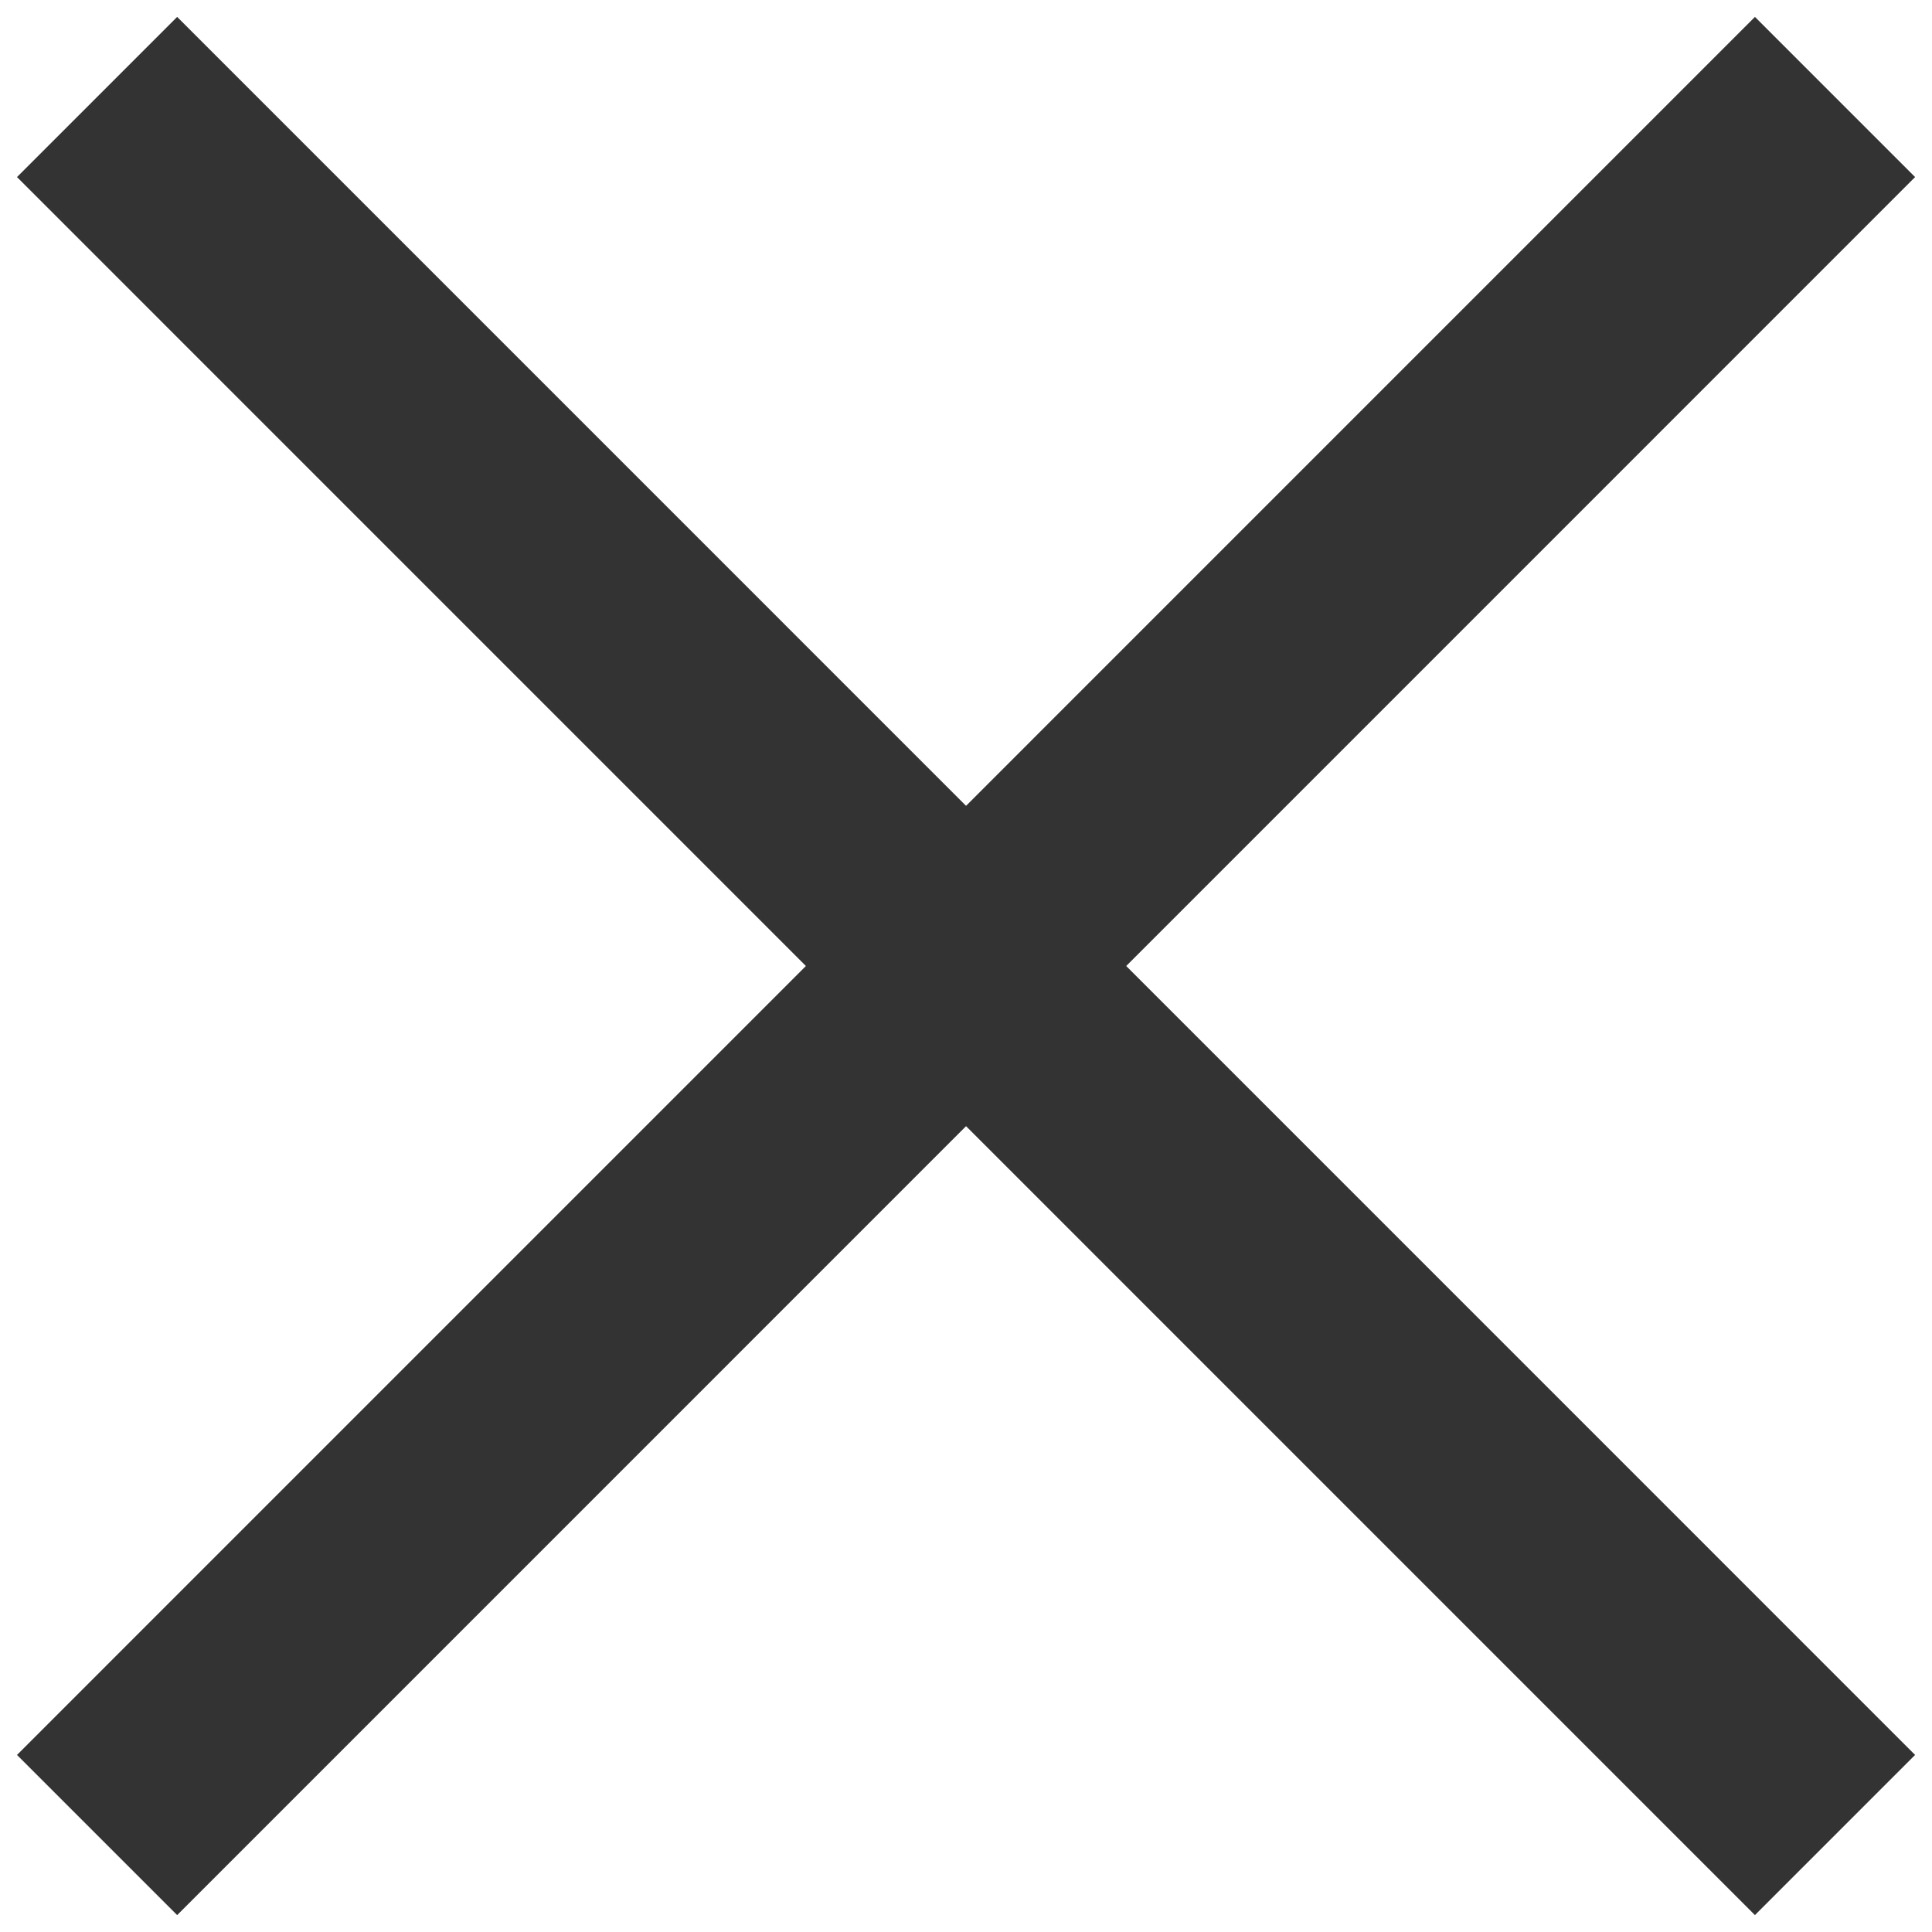
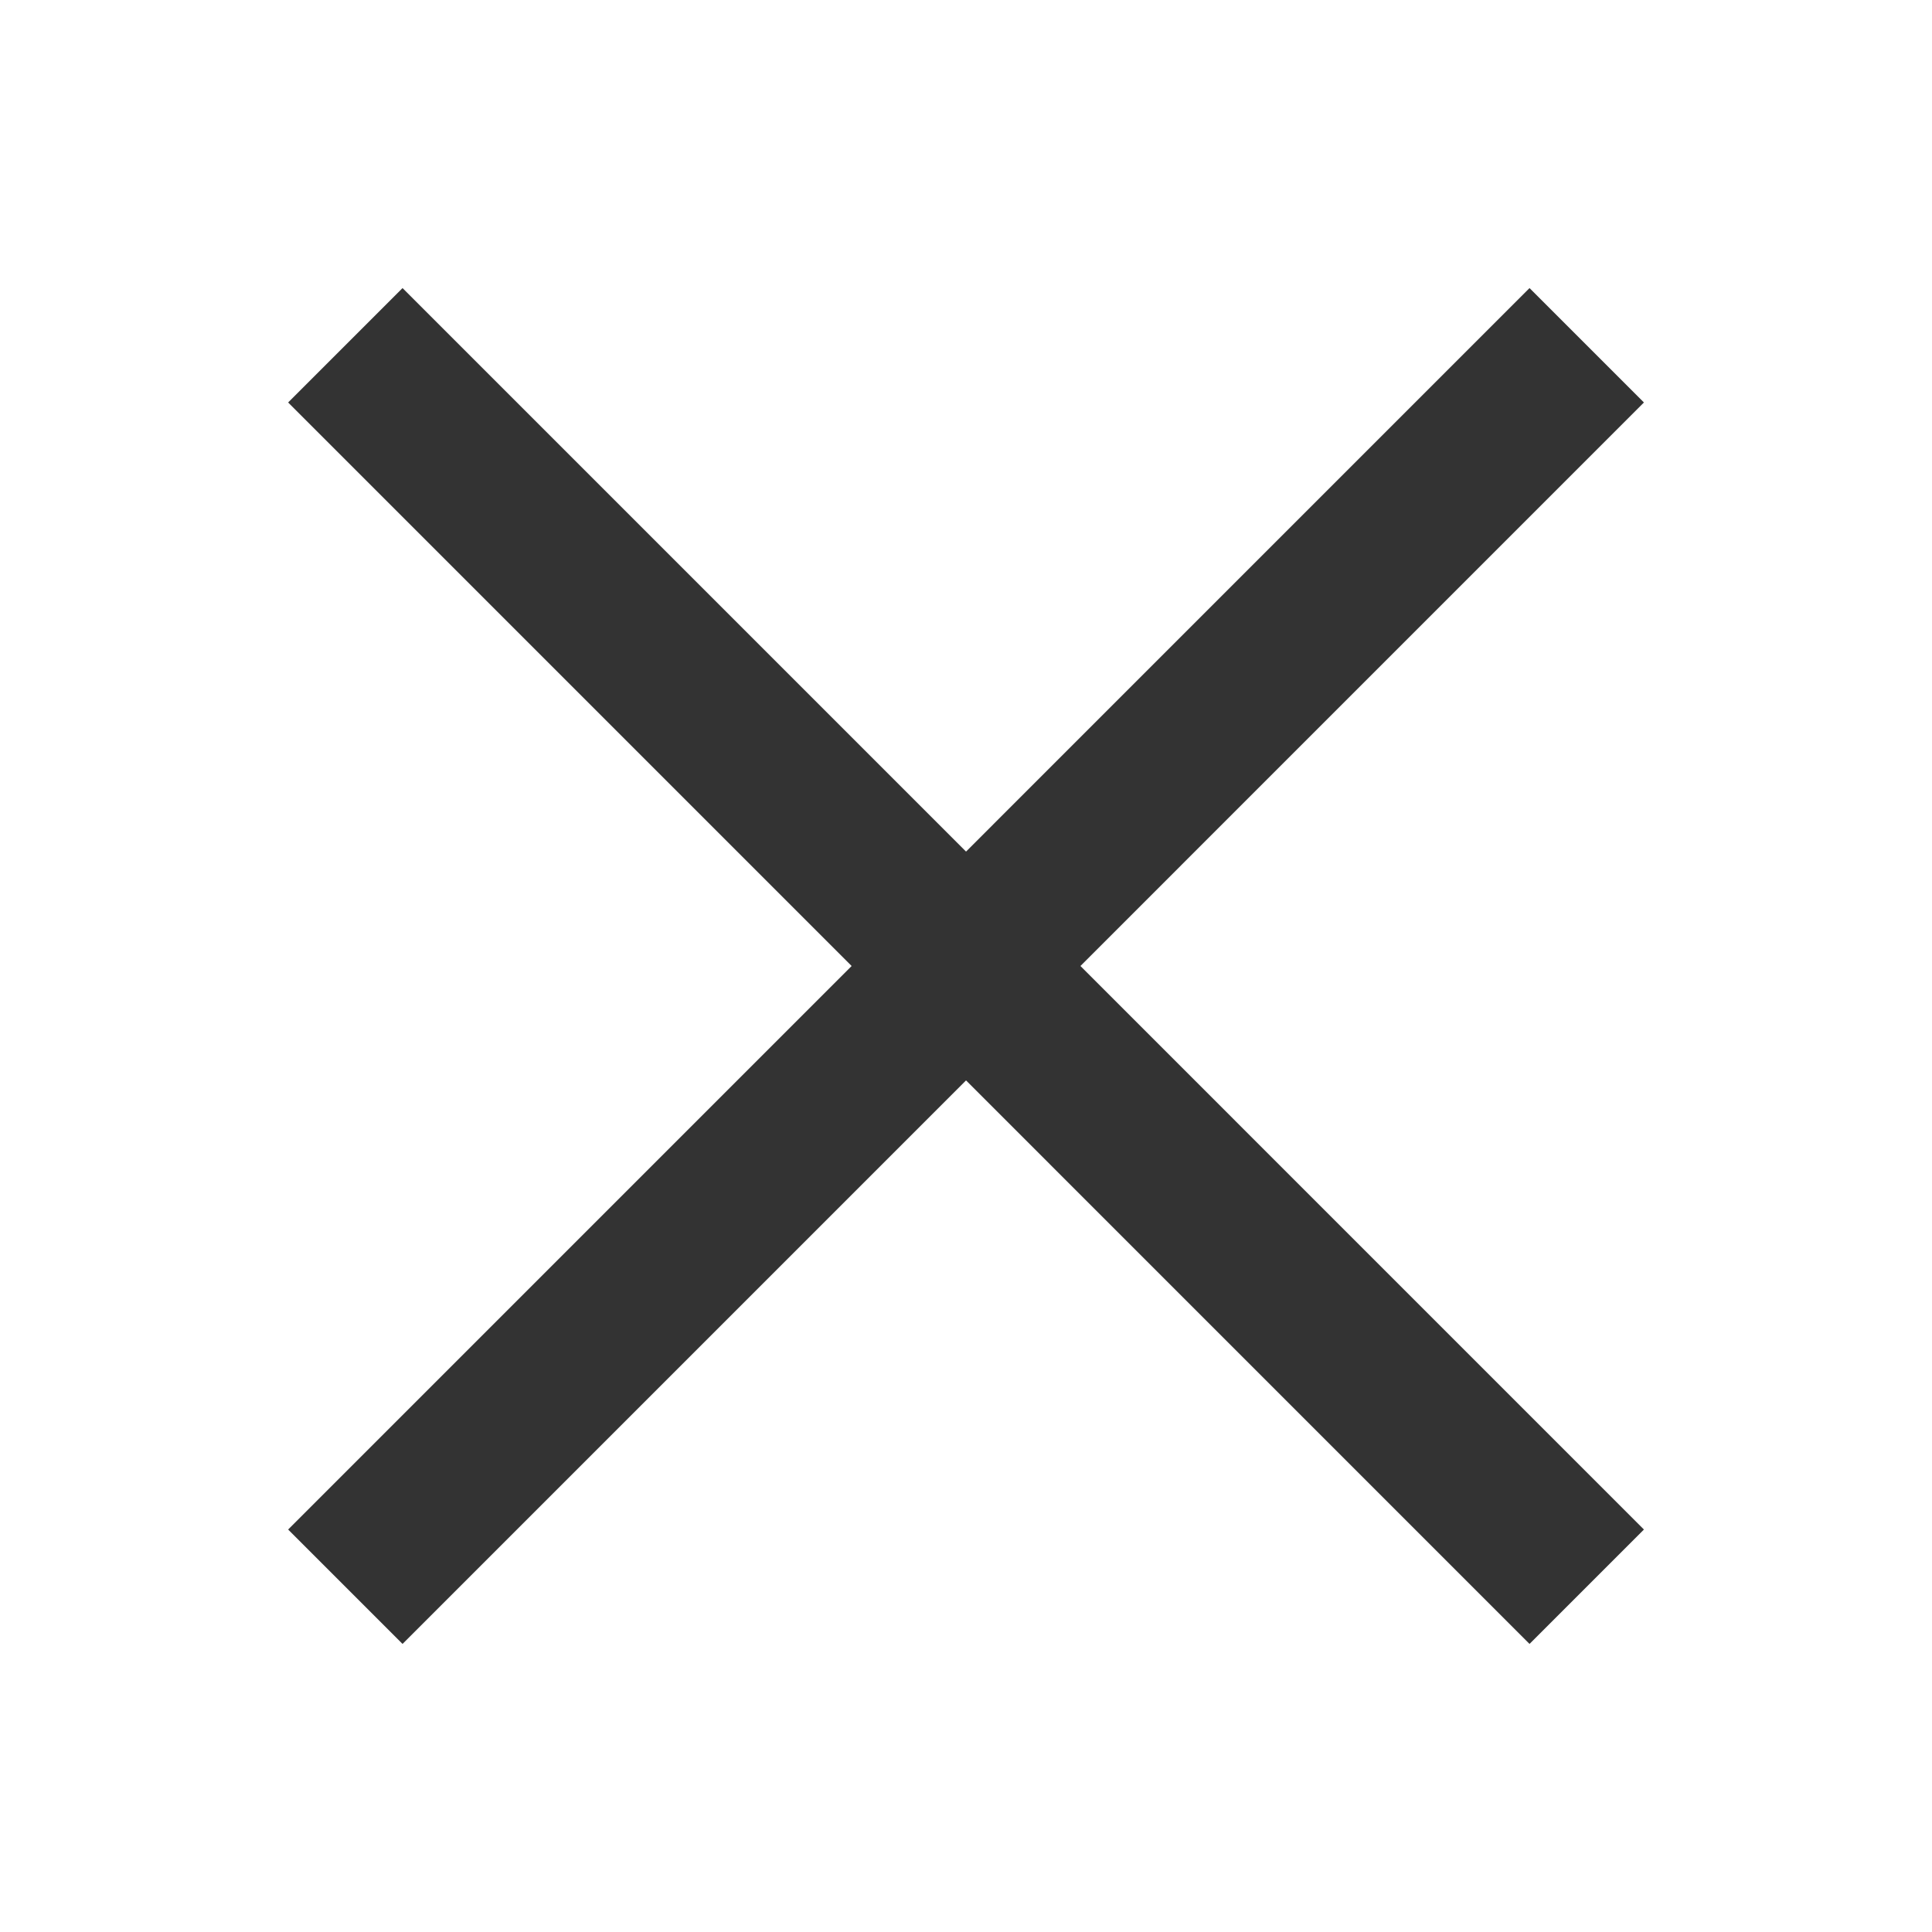
- <svg xmlns="http://www.w3.org/2000/svg" width="20" height="20" viewBox="0 0 20 20" fill="none">
-   <path d="M0.176 1.833L18.167 19.825L19.825 18.167L1.834 0.175L0.176 1.833ZM18.167 0.175L0.176 18.167L1.834 19.825L19.825 1.833L18.167 0.175Z" fill="#333333" />
+ <svg xmlns="http://www.w3.org/2000/svg" width="28" height="28" viewBox="0 0 28 28" fill="none">
+   <path d="M4.176 5.833L22.167 23.825L23.825 22.167L5.834 4.175L4.176 5.833ZM22.167 4.175L4.176 22.167L5.834 23.825L23.825 5.833L22.167 4.175Z" fill="#333333" />
</svg>
